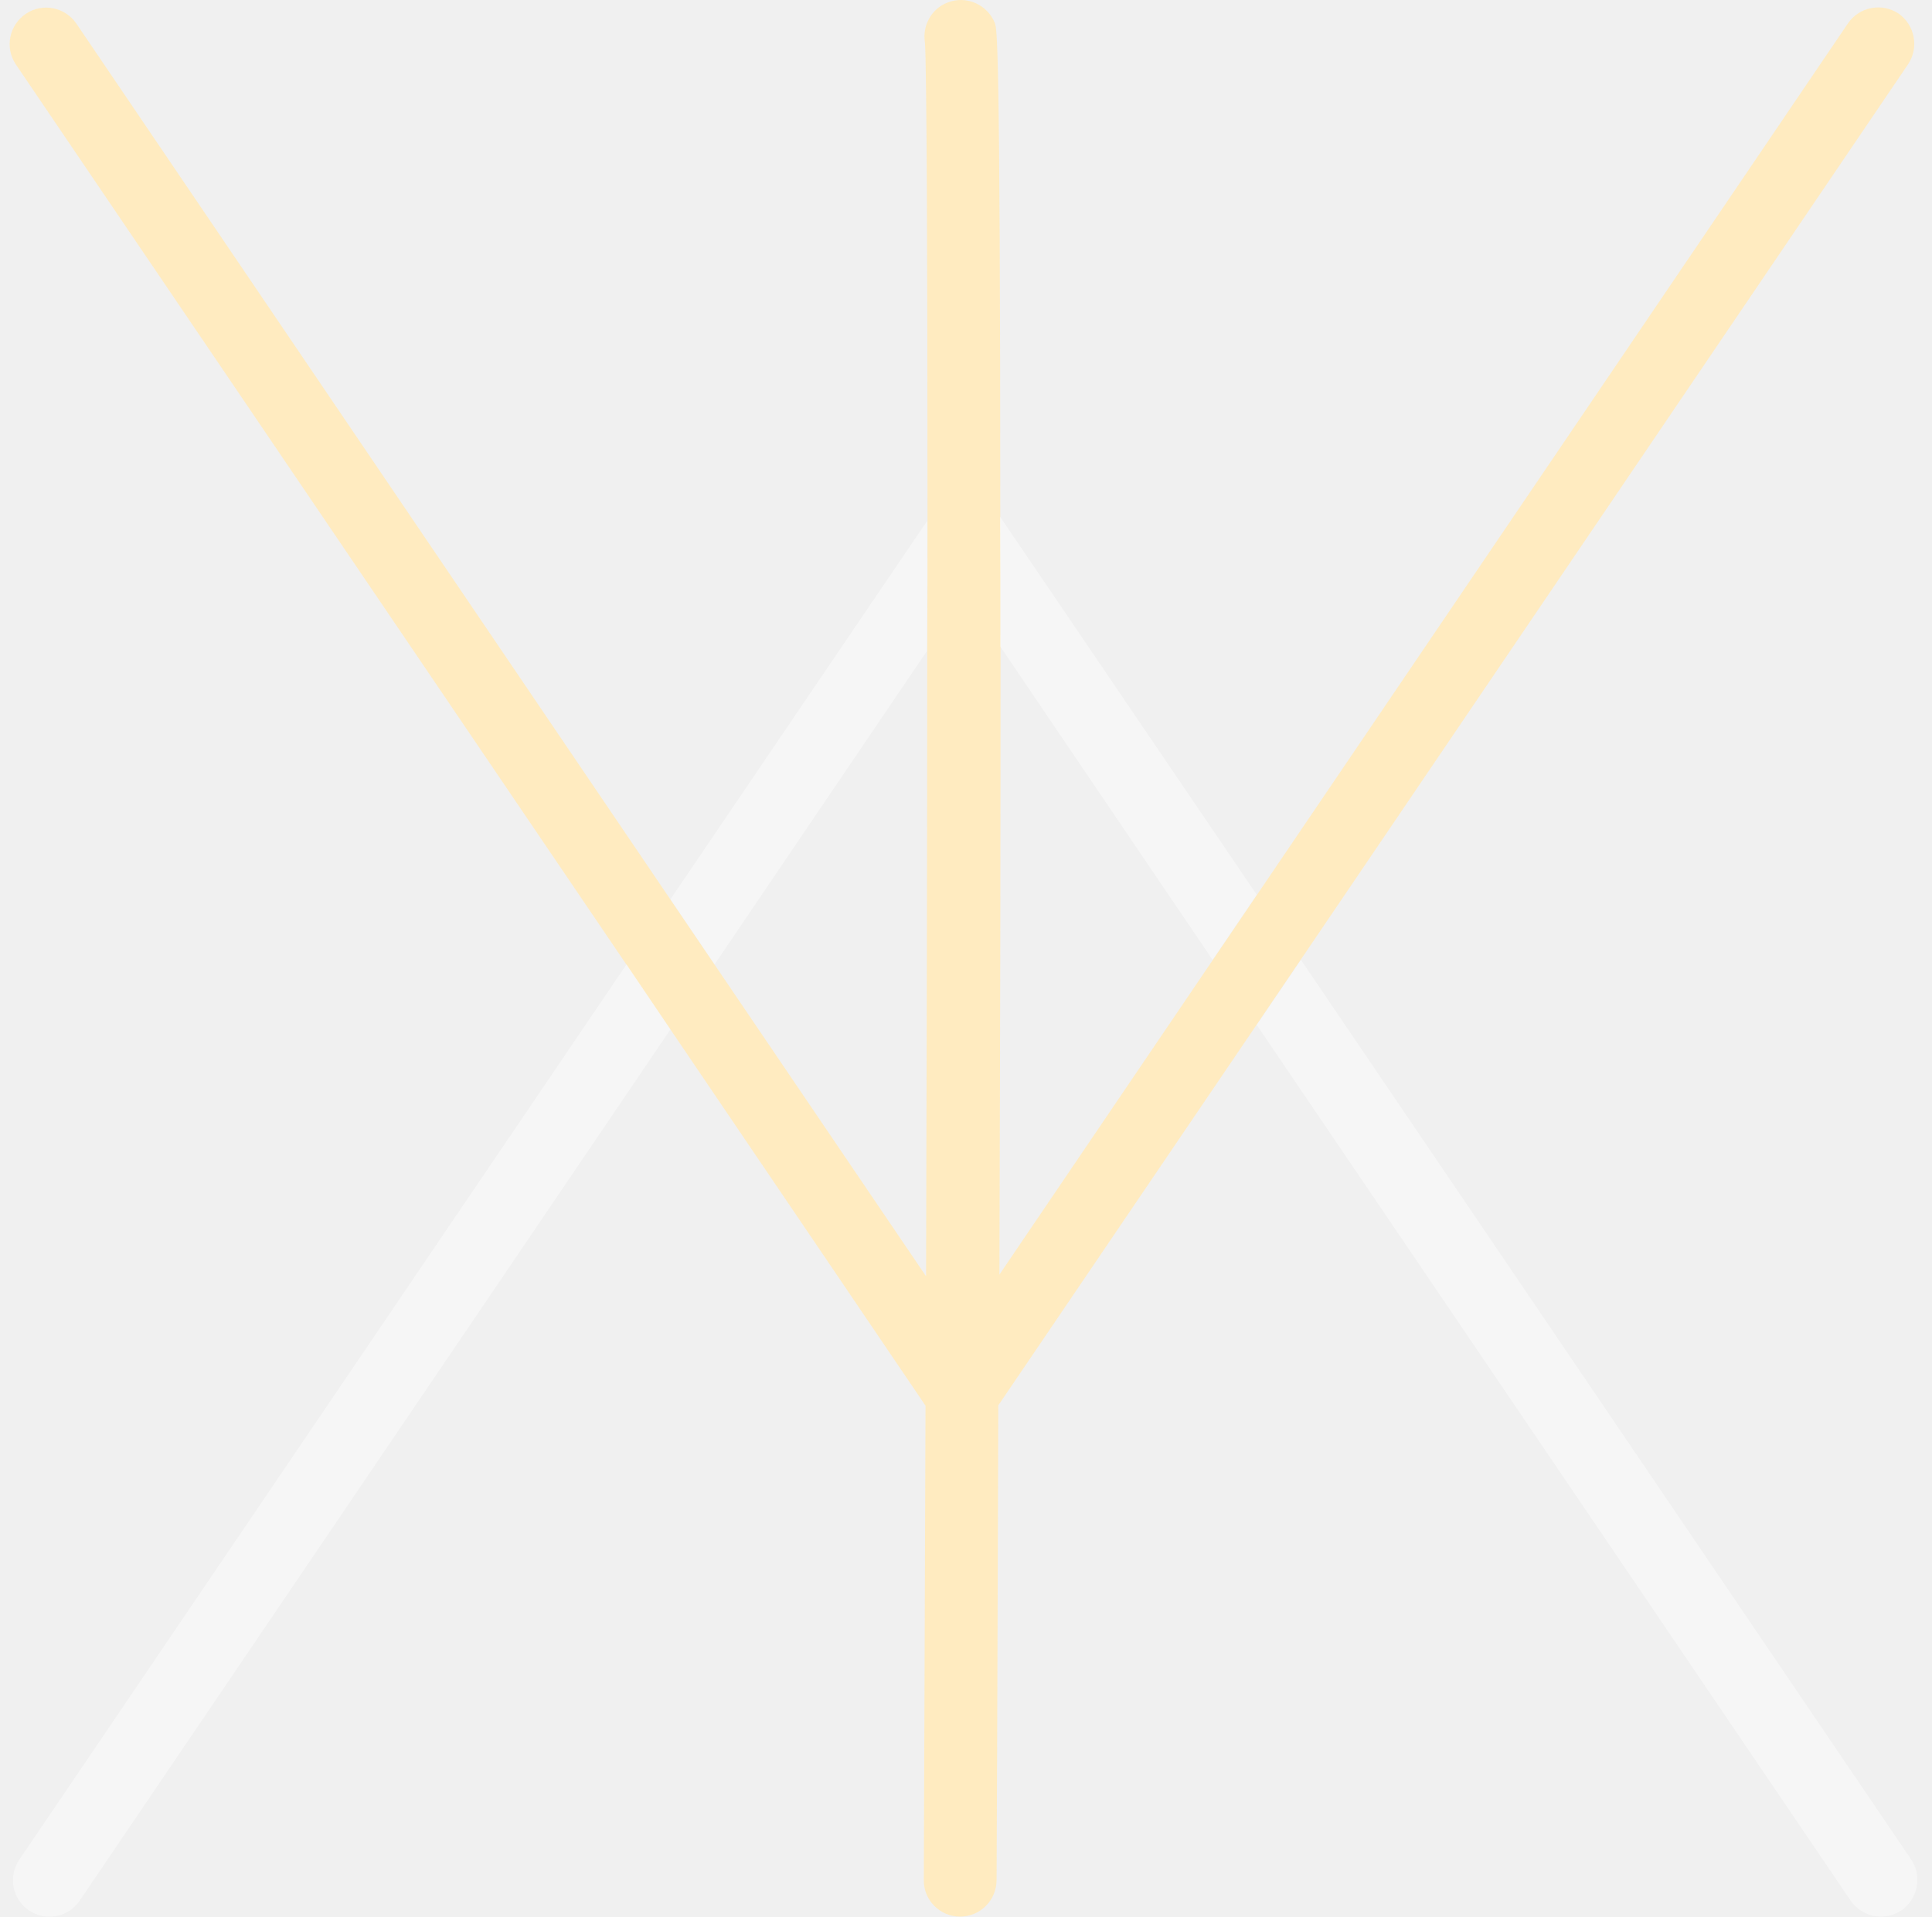
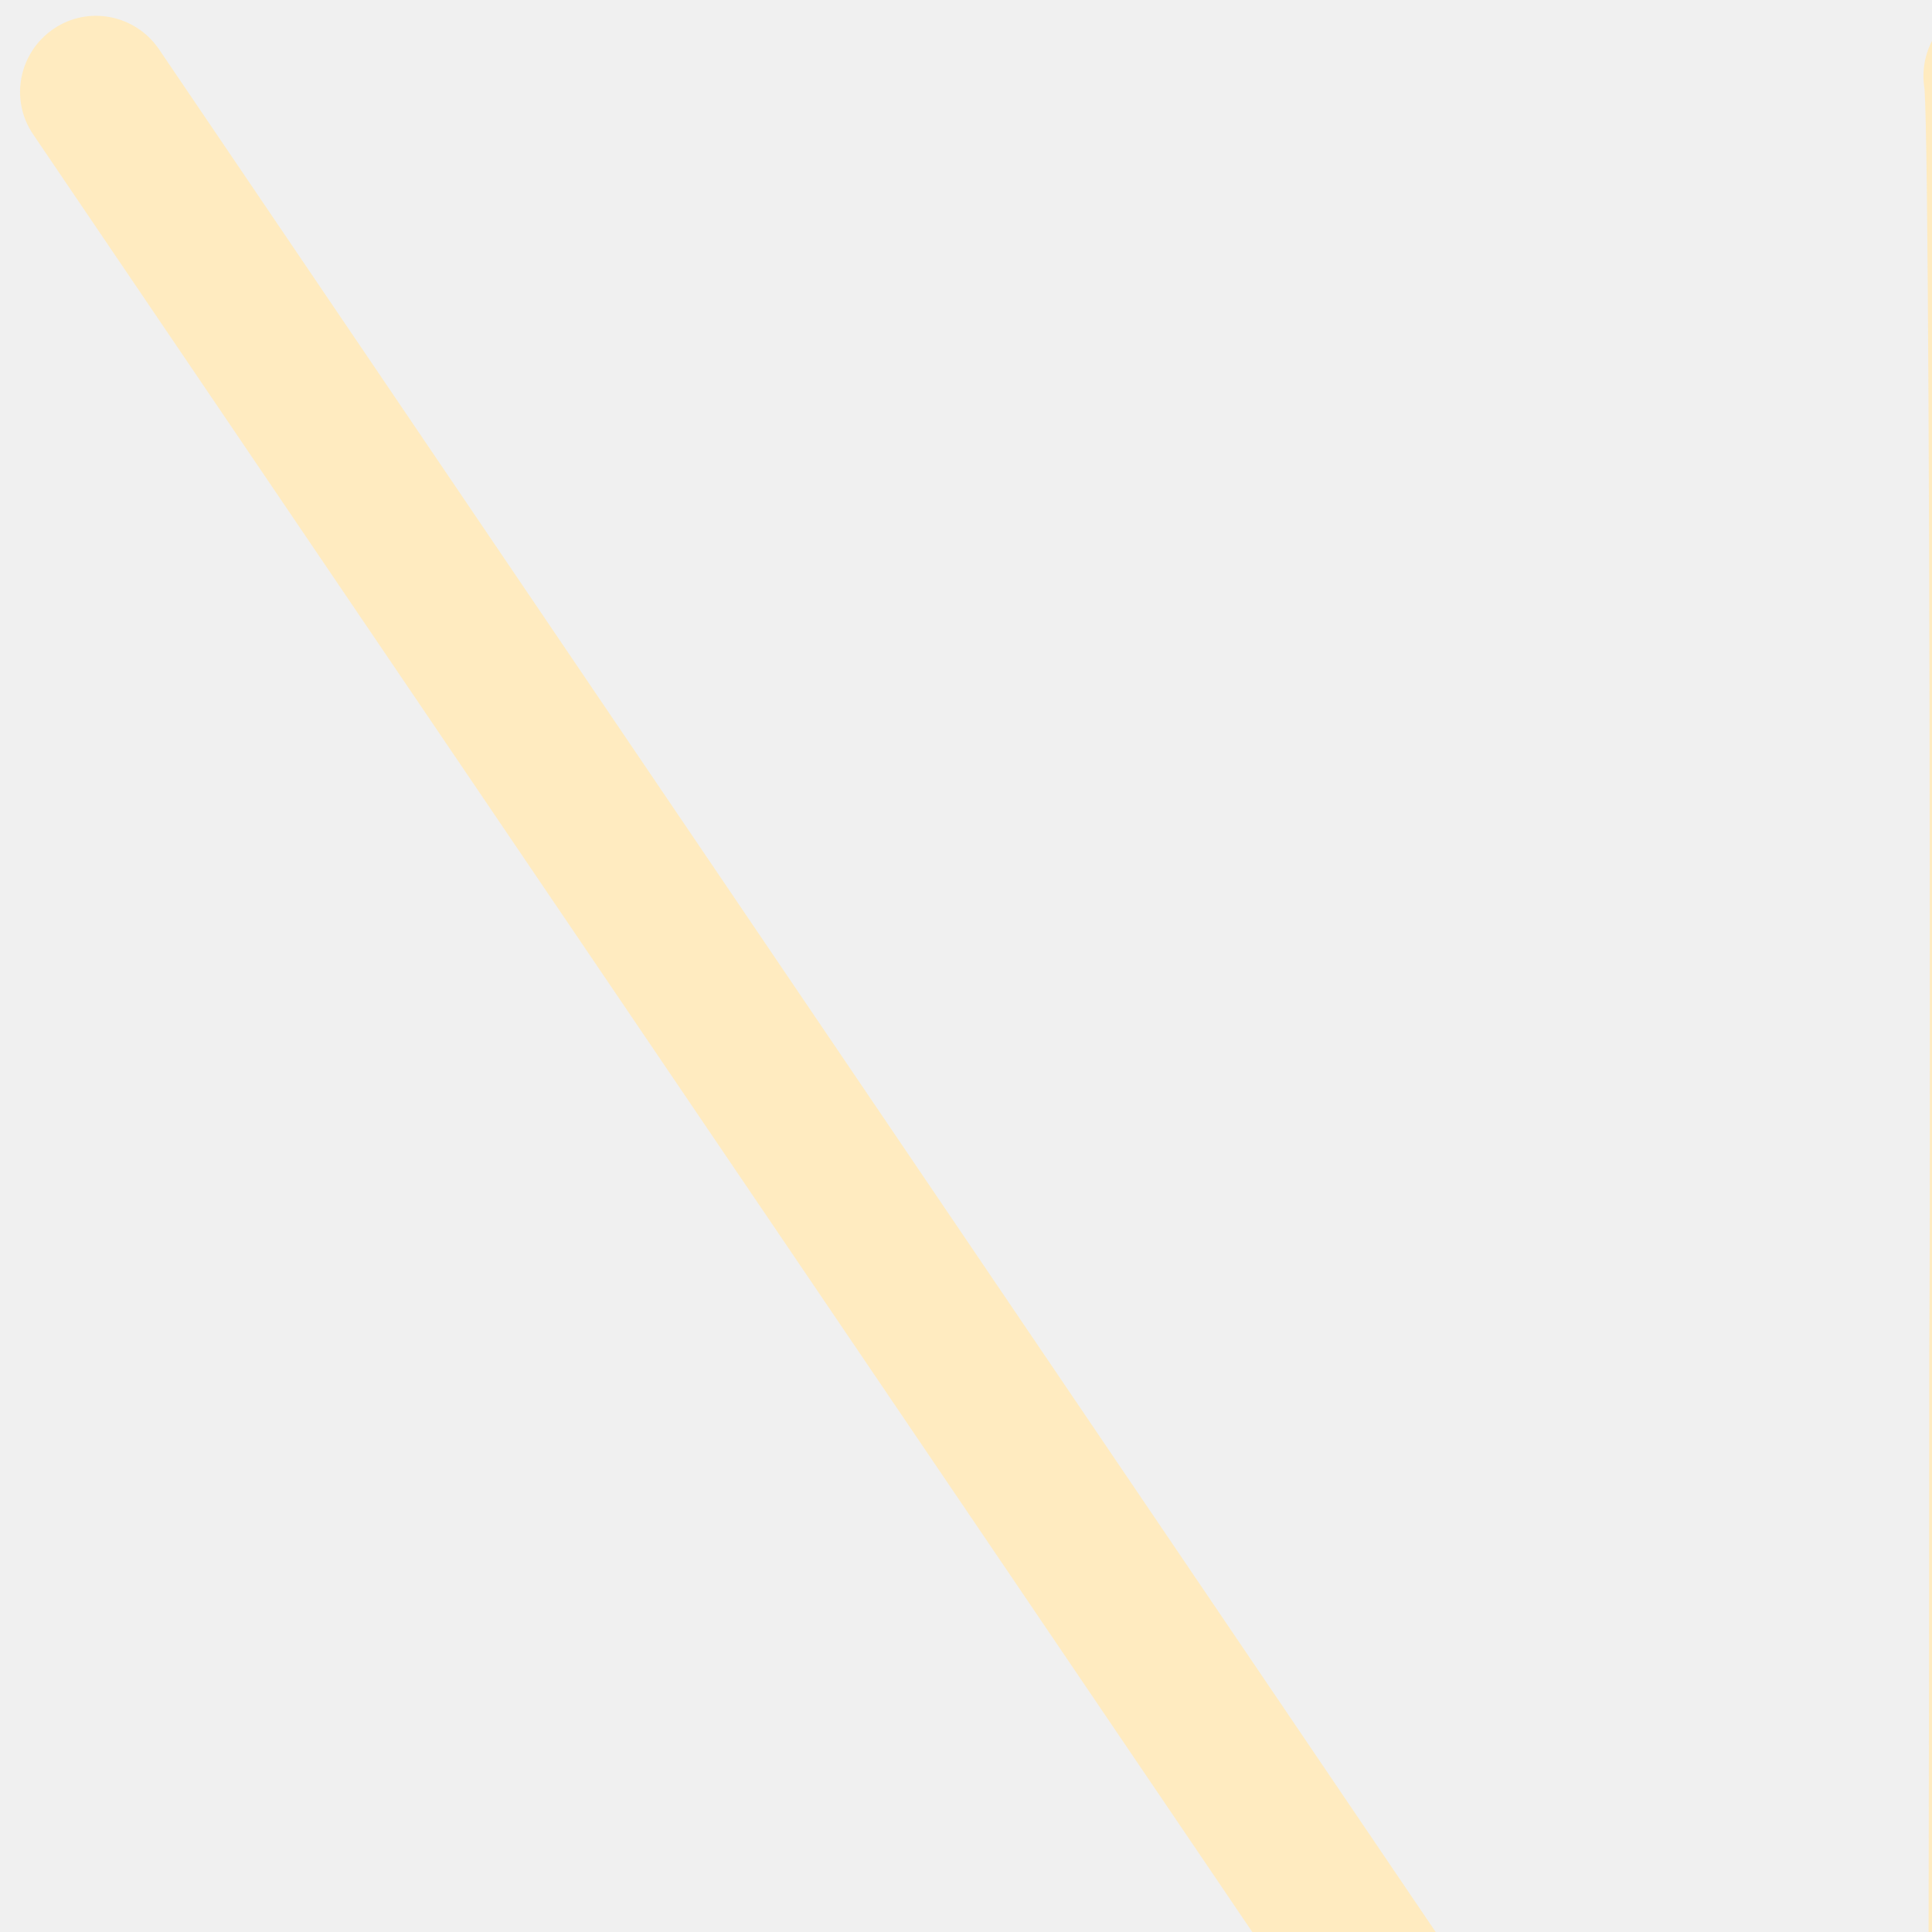
- <svg xmlns="http://www.w3.org/2000/svg" width="129" height="128" viewBox="0 0 129 128" fill="none">
-   <path d="M127.392 4.308L86.844 64.1L83.895 68.447L66.656 93.854C66.618 103.4 66.599 113.929 66.542 125.574C66.523 126.916 65.446 127.993 64.104 127.993C62.761 127.993 61.665 126.897 61.684 125.555C61.722 115.763 61.76 104.931 61.797 93.873L44.766 68.75L41.816 64.402L1.061 4.308C0.305 3.193 0.607 1.68 1.723 0.924C2.838 0.168 4.35 0.471 5.106 1.586L44.766 60.073L47.714 64.421L61.835 85.234C61.873 70.735 61.911 56.217 61.911 43.495C61.93 40.489 61.93 37.578 61.93 34.799C61.93 17.125 61.873 4.44 61.76 2.852C61.571 1.737 62.175 0.584 63.272 0.168C64.519 -0.323 65.937 0.3 66.429 1.548C66.561 1.907 66.788 2.455 66.788 34.497C66.807 37.162 66.807 40.054 66.807 43.173C66.807 54.043 66.788 67.767 66.731 85.12L80.984 64.1L83.933 59.752L123.385 1.567C124.141 0.452 125.653 0.168 126.768 0.905C127.865 1.68 128.148 3.193 127.392 4.308Z" fill="#FFEBC0" />
-   <path opacity="0.4" d="M44.765 68.749L5.314 126.934C4.558 128.049 3.046 128.333 1.93 127.577C0.815 126.821 0.532 125.308 1.288 124.193L41.835 64.401L44.765 68.749Z" fill="white" />
-   <path opacity="0.4" d="M44.765 60.054L61.91 34.78C61.91 37.559 61.91 40.47 61.891 43.476L47.714 64.402L44.765 60.054Z" fill="white" />
-   <path opacity="0.4" d="M83.913 59.752L80.964 64.1L66.787 43.174C66.787 40.036 66.787 37.163 66.768 34.497L83.913 59.752Z" fill="white" />
-   <path opacity="0.4" d="M126.957 127.577C126.542 127.861 126.069 127.993 125.596 127.993C124.821 127.993 124.046 127.615 123.574 126.935L83.914 68.447L86.863 64.1L127.619 124.194C128.356 125.309 128.054 126.821 126.957 127.577Z" fill="white" />
+ <svg width="62" height="62">
+   <g style="fill:black;fill-opacity:1;stroke:none;stroke-width:1;stroke-opacity:0;fill-rule:nonzero;">
+     <g style="fill:black;fill-opacity:1;stroke:none;stroke-width:1;stroke-opacity:0;fill-rule:nonzero;fill:none;">
+       <g style="fill:#FFEBC0;">
+         <g style="">
+           <path d="M127.392 4.308L86.844 64.1L83.895 68.447L66.656 93.854C66.618 103.4 66.599 113.929 66.542 125.574C66.523 126.916 65.446 127.993 64.104 127.993C62.761 127.993 61.665 126.897 61.684 125.555C61.722 115.763 61.76 104.931 61.797 93.873L44.766 68.75L41.816 64.402L1.061 4.308C0.305 3.193 0.607 1.68 1.723 0.924C2.838 0.168 4.35 0.471 5.106 1.586L44.766 60.073L47.714 64.421L61.835 85.234C61.873 70.735 61.911 56.217 61.911 43.495C61.93 40.489 61.93 37.578 61.93 34.799C61.93 17.125 61.873 4.44 61.76 2.852C61.571 1.737 62.175 0.584 63.272 0.168C64.519 -0.323 65.937 0.3 66.429 1.548C66.561 1.907 66.788 2.455 66.788 34.497C66.807 37.162 66.807 40.054 66.807 43.173C66.807 54.043 66.788 67.767 66.731 85.12L80.984 64.1L83.933 59.752L123.385 1.567C124.141 0.452 125.653 0.168 126.768 0.905C127.865 1.68 128.148 3.193 127.392 4.308Z" />
+         </g>
+       </g>
+       <g style="">
+         <g style="">
+           <path d="M44.765 68.749L5.314 126.934C4.558 128.049 3.046 128.333 1.93 127.577C0.815 126.821 0.532 125.308 1.288 124.193L41.835 64.401L44.765 68.749Z" />
+         </g>
+       </g>
+       <g style="">
+         <g style="">
+           <path d="M44.765 60.054L61.91 34.78C61.91 37.559 61.91 40.47 61.891 43.476L47.714 64.402L44.765 60.054Z" />
+         </g>
+       </g>
+       <g style="">
+         <g style="">
+           <path d="M83.913 59.752L80.964 64.1L66.787 43.174C66.787 40.036 66.787 37.163 66.768 34.497L83.913 59.752Z" />
+         </g>
+       </g>
+       <g style="">
+         <g style="">
+           <path d="M126.957 127.577C126.542 127.861 126.069 127.993 125.596 127.993C124.821 127.993 124.046 127.615 123.574 126.935L83.914 68.447L86.863 64.1L127.619 124.194C128.356 125.309 128.054 126.821 126.957 127.577Z" />
+         </g>
+       </g>
+     </g>
+   </g>
</svg>
